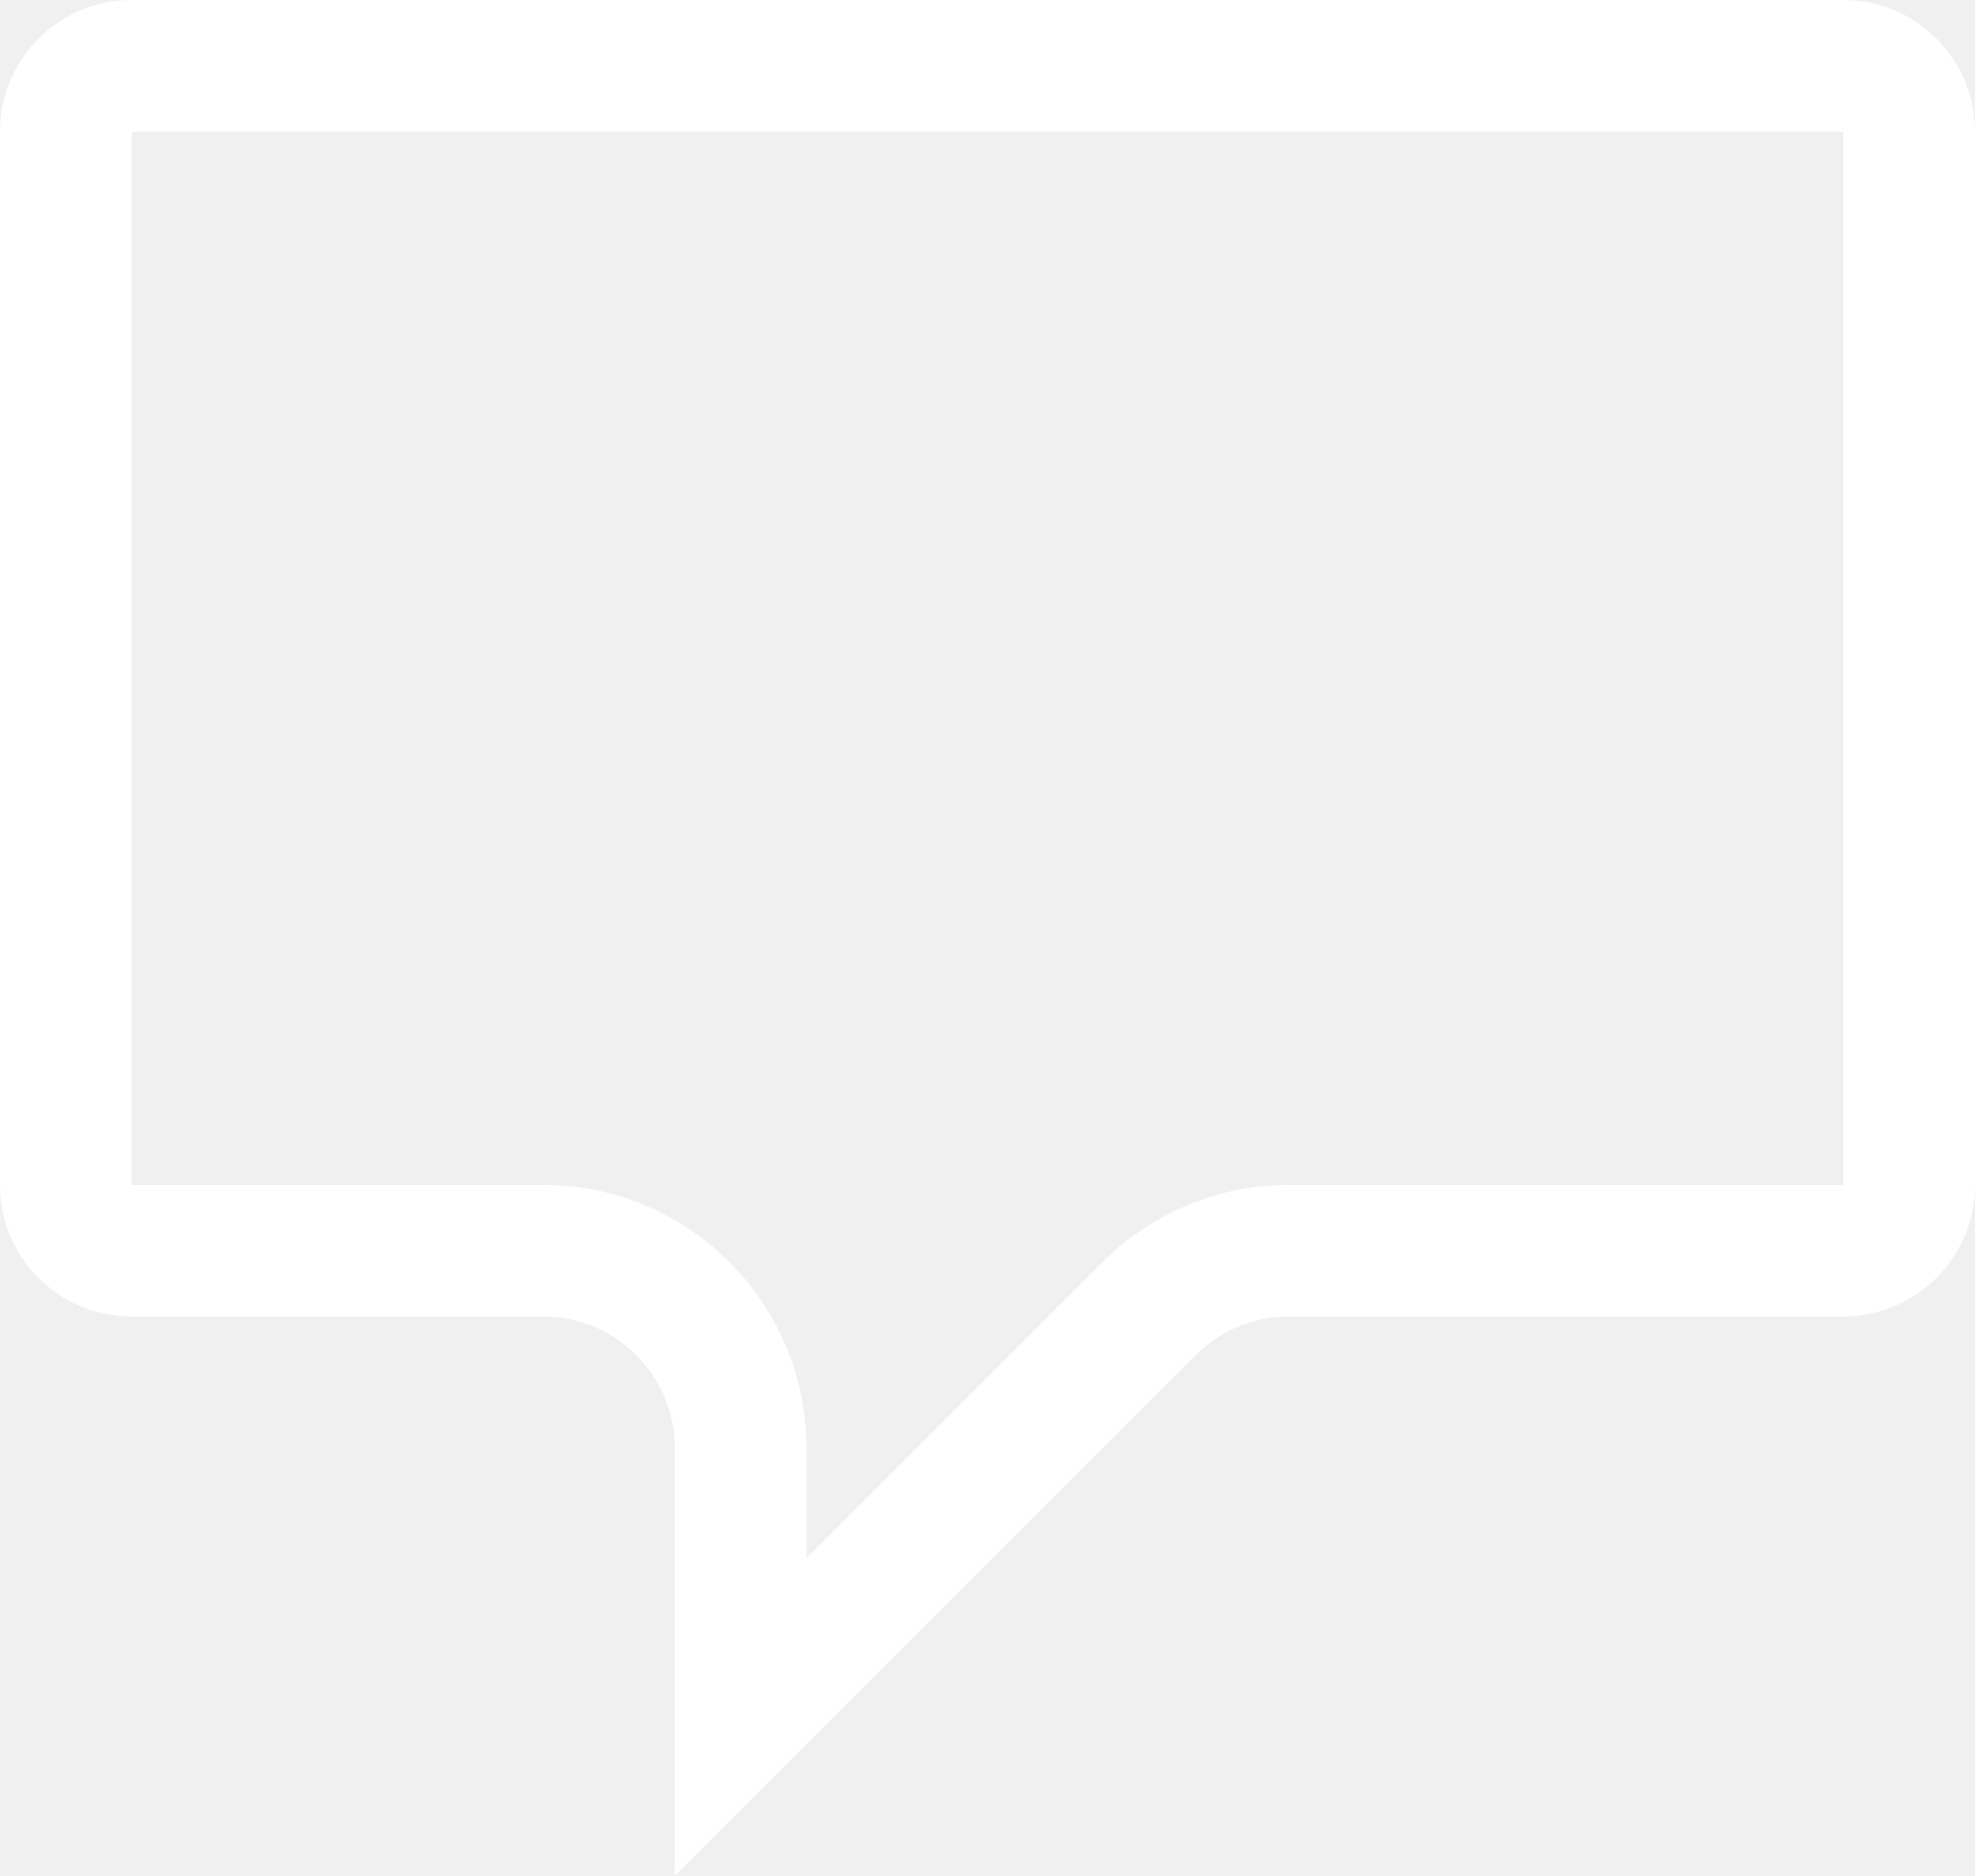
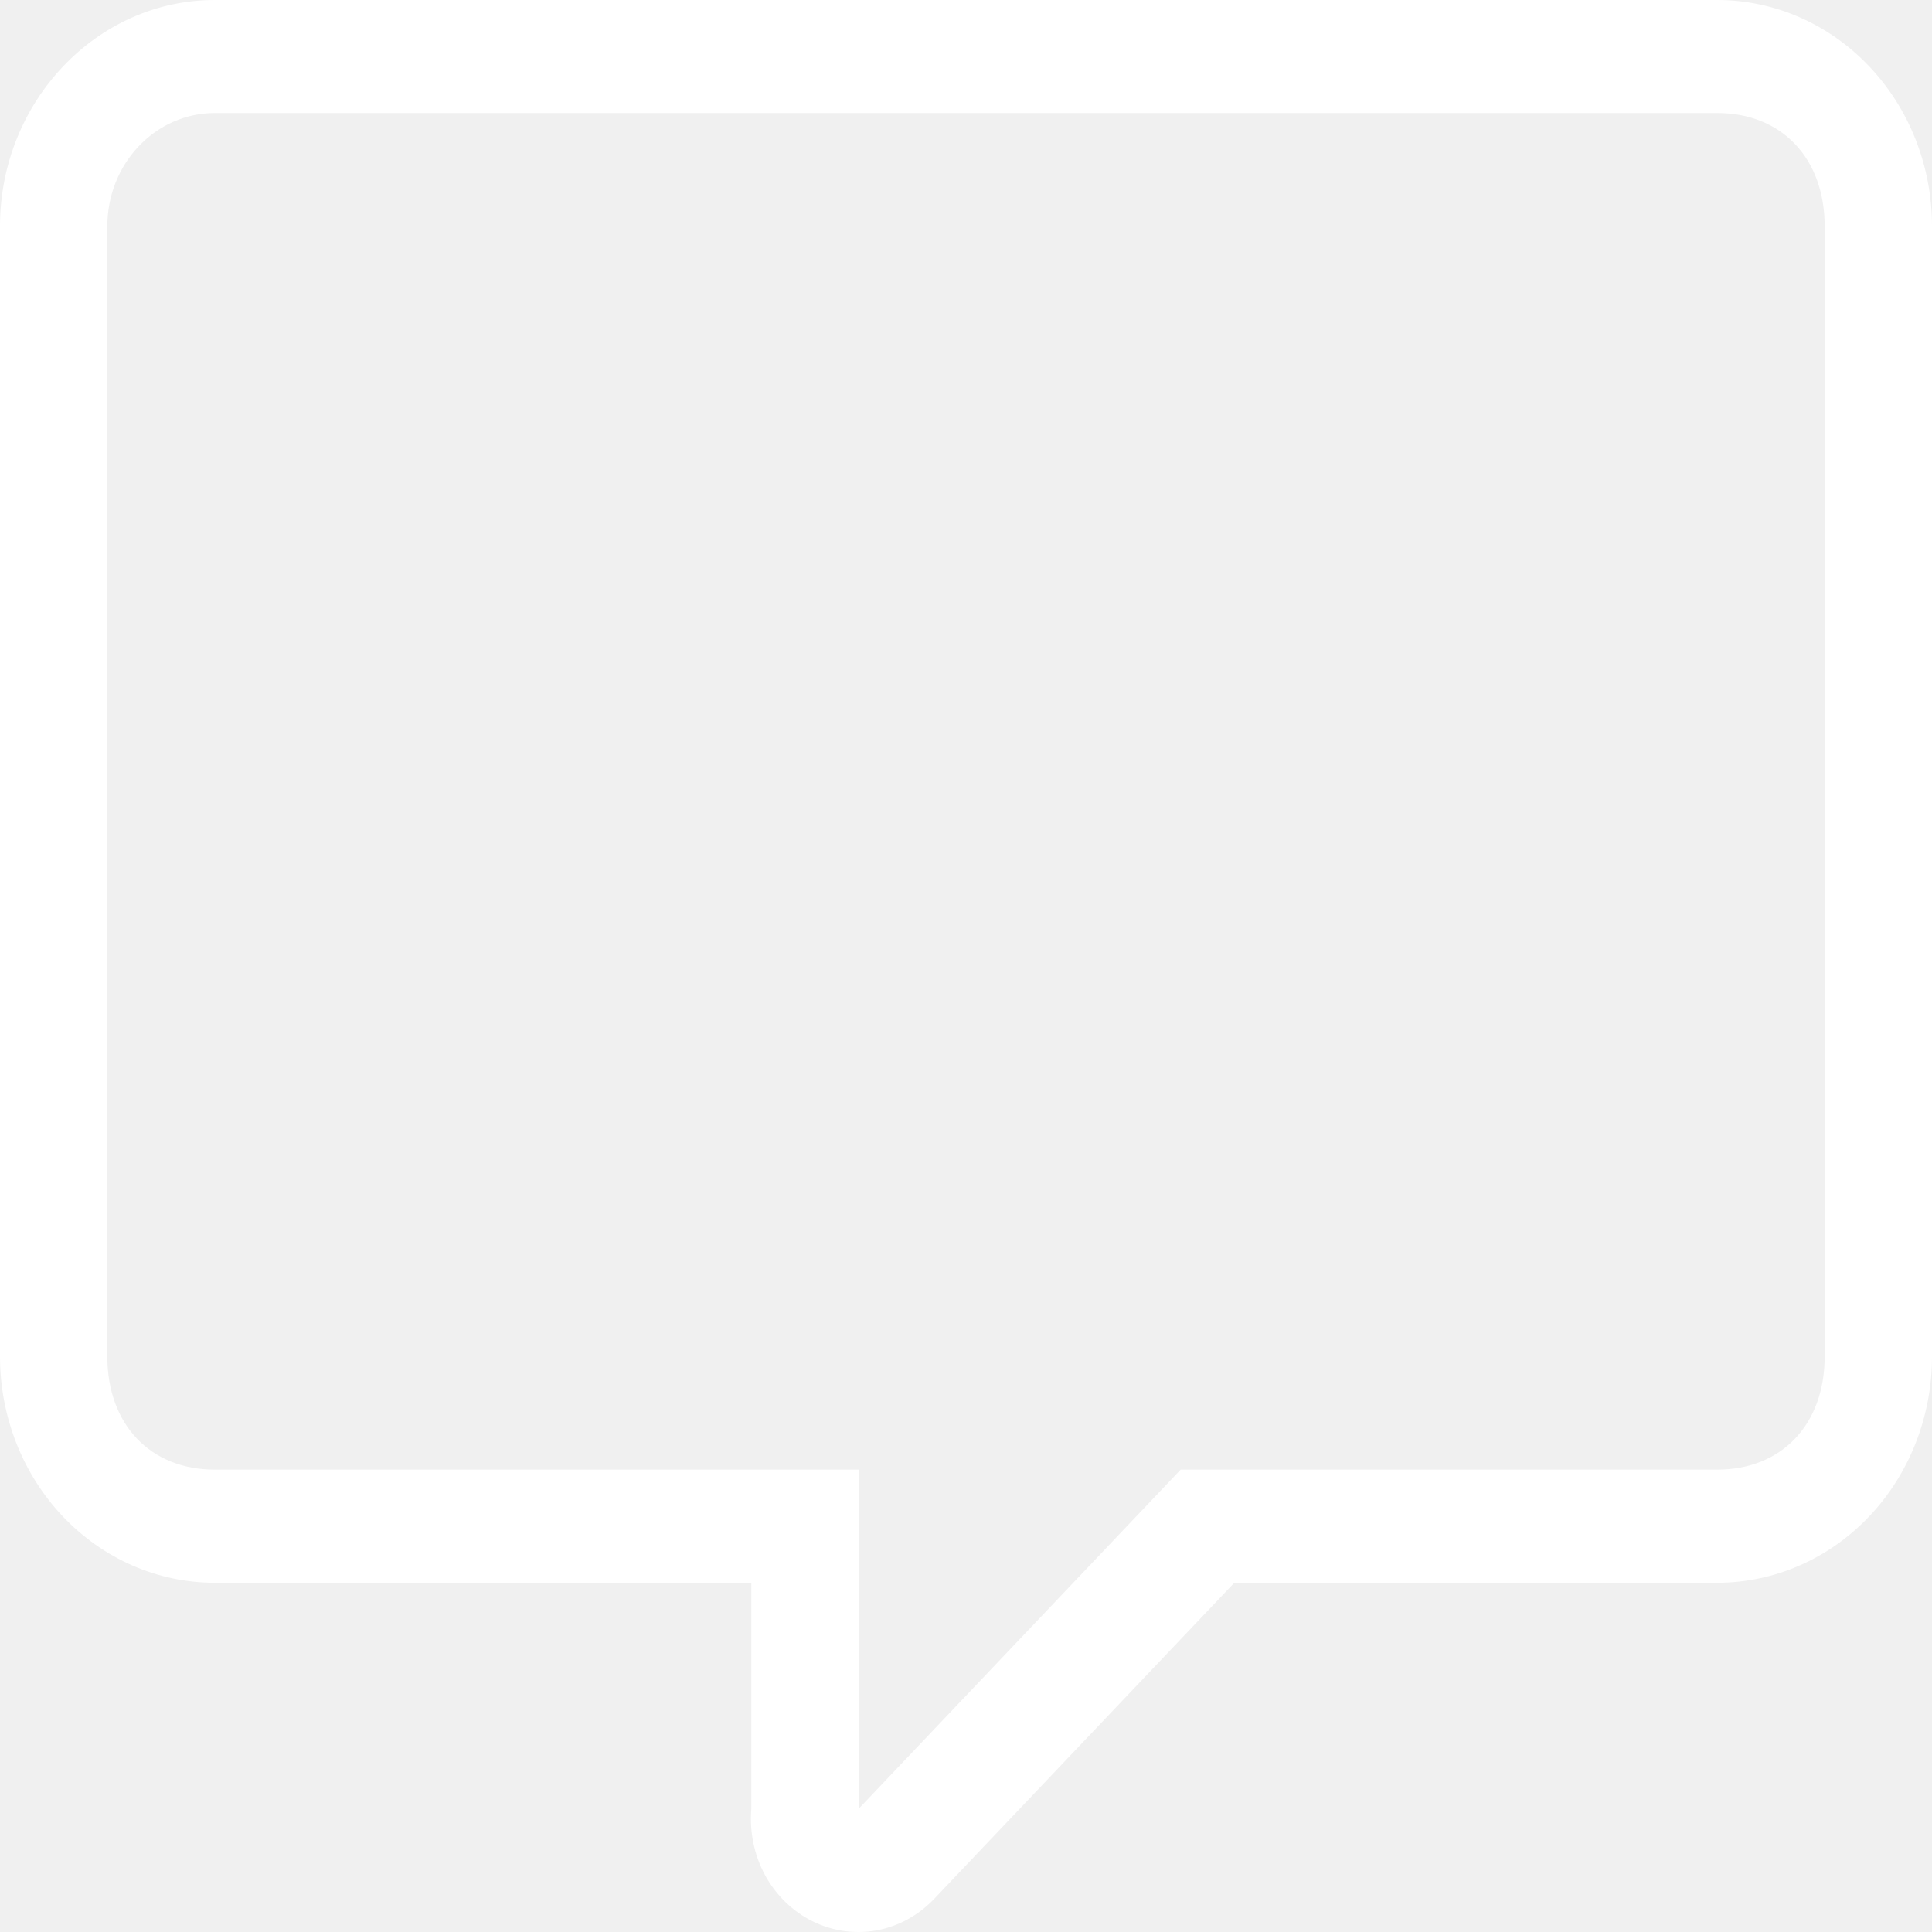
- <svg xmlns="http://www.w3.org/2000/svg" width="60" height="57" viewBox="0 0 60 57" fill="none">
-   <path d="M4 2H56C57.105 2 58 2.895 58 4V36C58 37.105 57.105 38 56 38H39.157C37.566 38 36.039 38.632 34.914 39.757L22.5 52.172V49V44C22.5 40.686 19.814 38 16.5 38H4C2.895 38 2 37.105 2 36V4C2 2.895 2.895 2 4 2Z" stroke="white" stroke-width="4" />
+ <svg xmlns="http://www.w3.org/2000/svg" width="18" height="18" viewBox="0 0 18 18" fill="none">
+   <path id="Vector" fill-rule="evenodd" clip-rule="evenodd" d="M16 0C16.53 0 17.039 0.222 17.414 0.617C17.789 1.012 18 1.548 18 2.107V12.639C18 13.198 17.789 13.734 17.414 14.129C17.039 14.524 16.53 14.746 16 14.746H11.5L8.7 17.695C8.554 17.847 8.368 17.948 8.166 17.985C7.964 18.021 7.756 17.992 7.57 17.9C7.385 17.808 7.23 17.658 7.128 17.471C7.026 17.283 6.982 17.067 7 16.852V14.746H2C1.47 14.746 0.961 14.524 0.586 14.129C0.211 13.734 0 13.198 0 12.639V2.107C0 0.948 0.9 0 2 0H16ZM16 1.053H2C1.735 1.053 1.48 1.164 1.293 1.362C1.105 1.559 1 1.827 1 2.107V12.639C1 13.271 1.4 13.692 2 13.692H8V16.852L11 13.692H16C16.6 13.692 17 13.271 17 12.639V2.107C17 1.475 16.6 1.053 16 1.053Z" fill="white" />
</svg>
